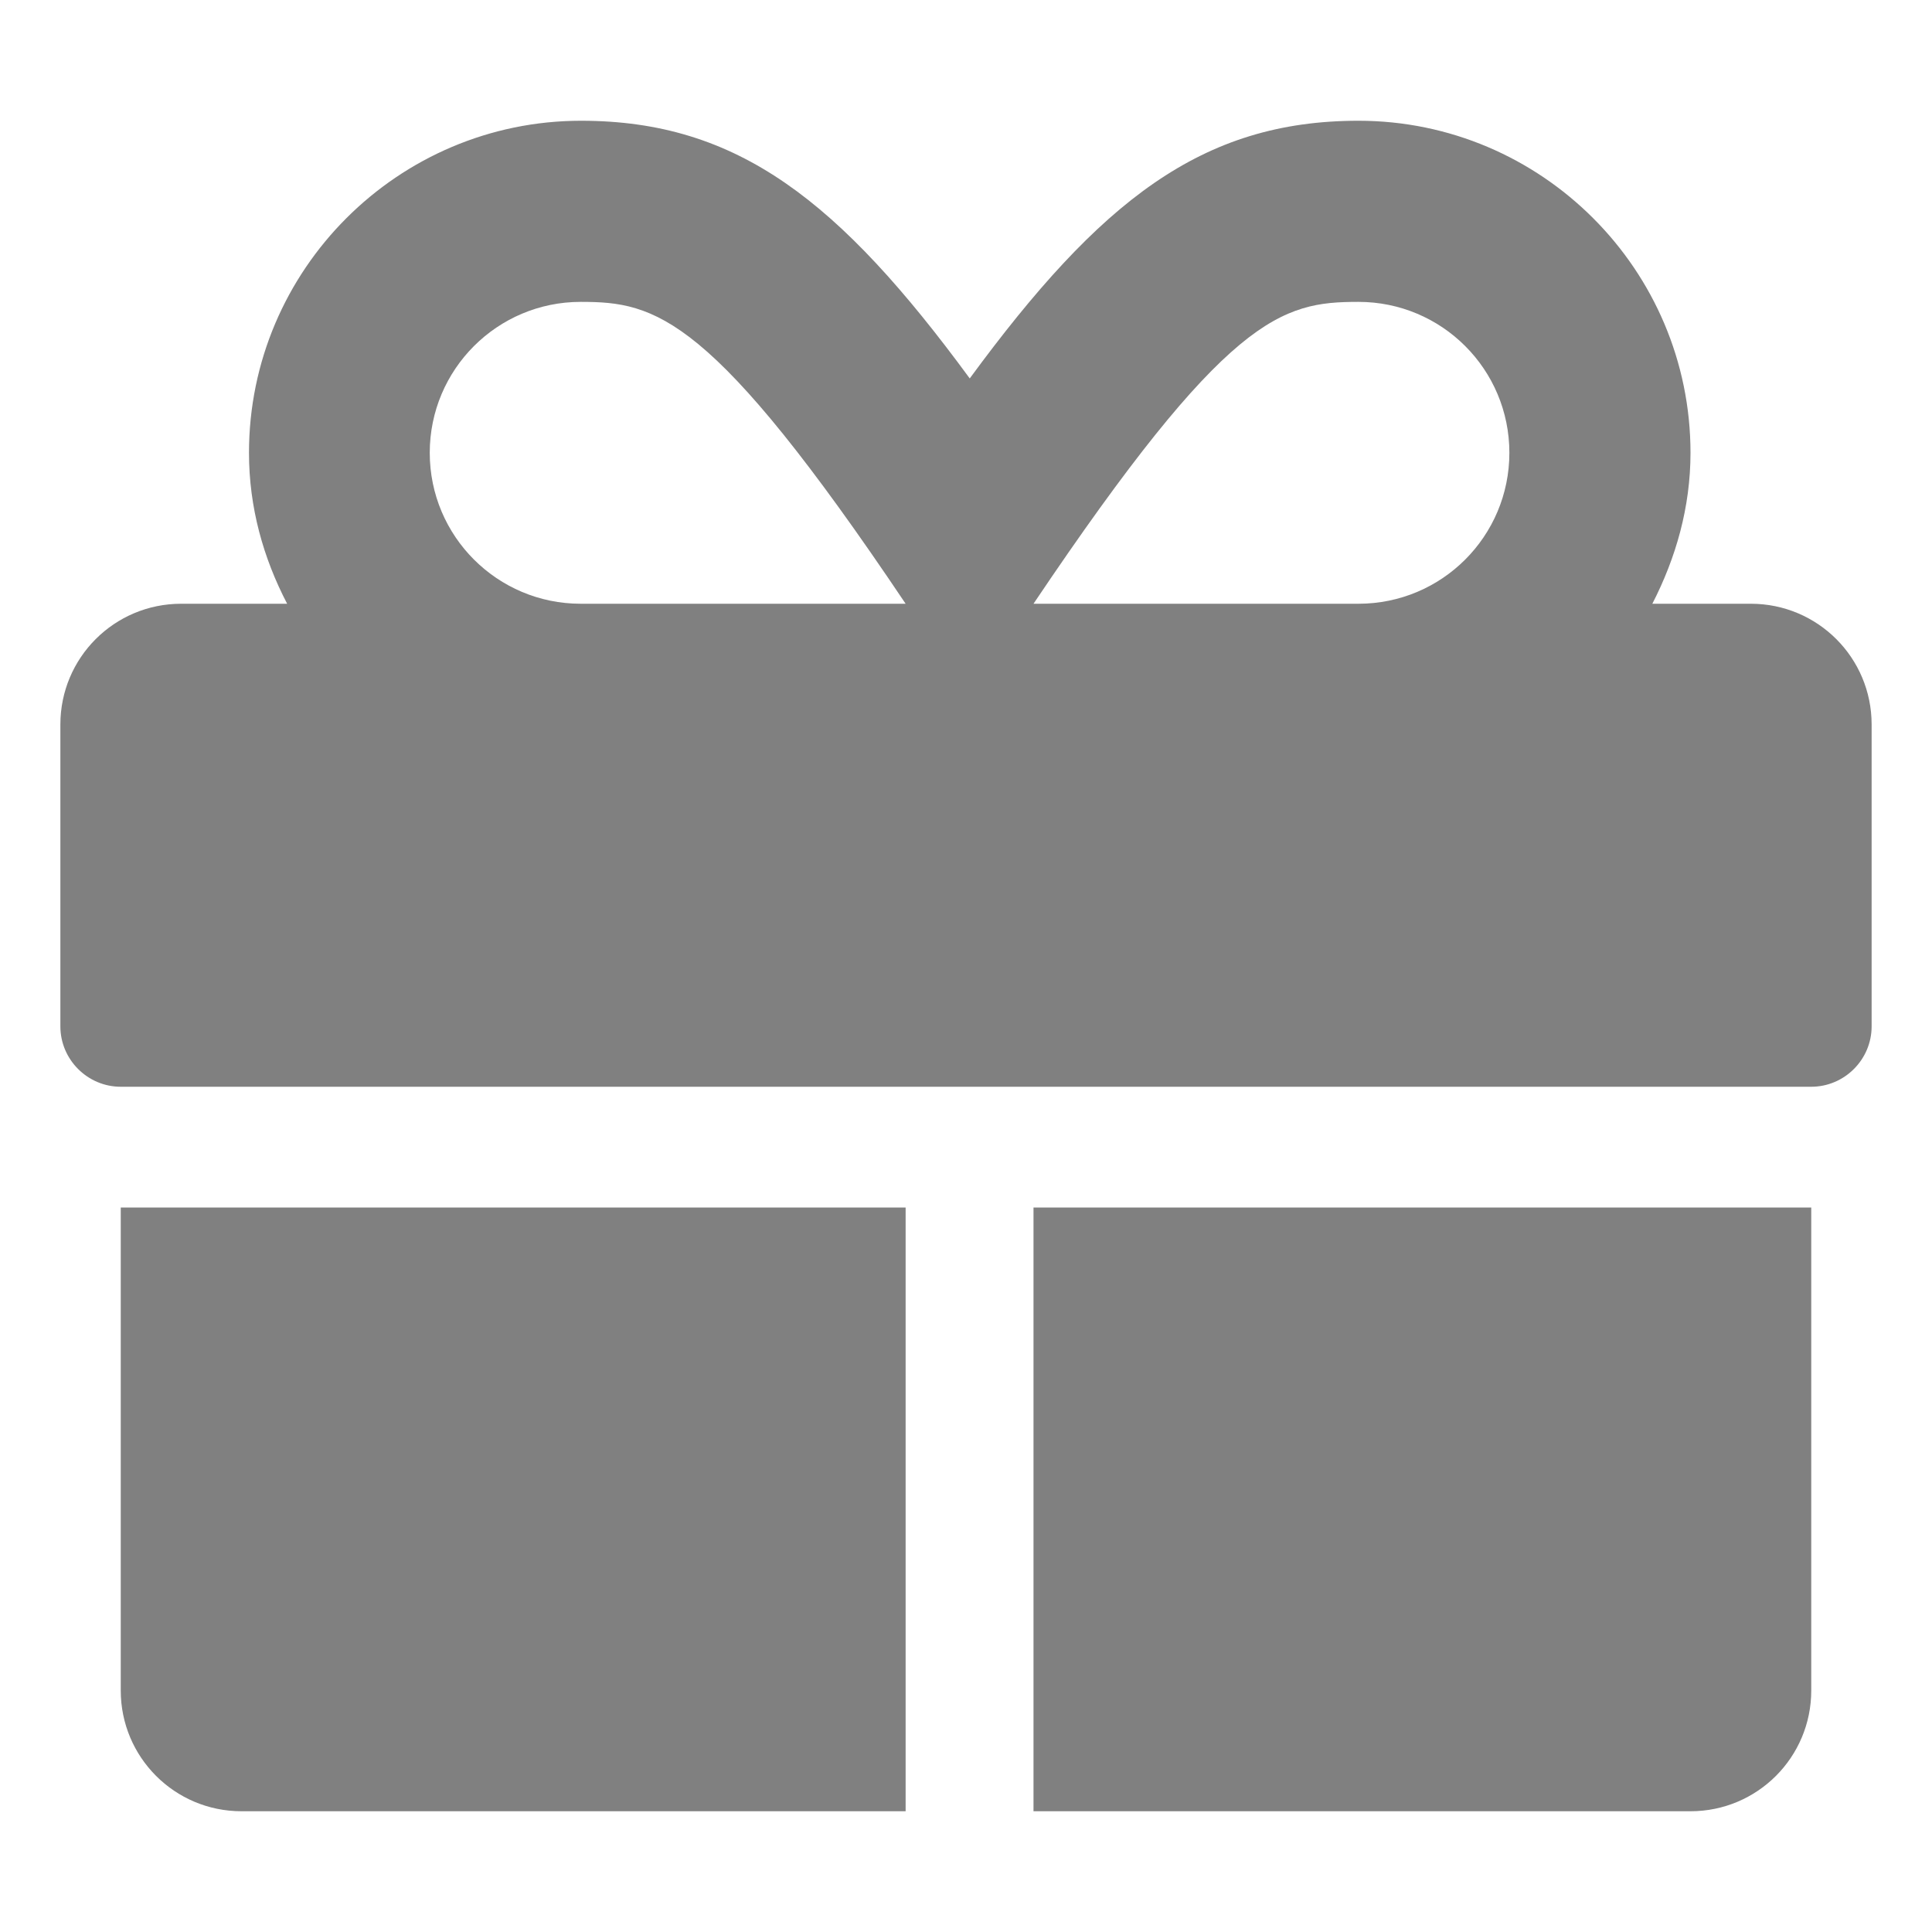
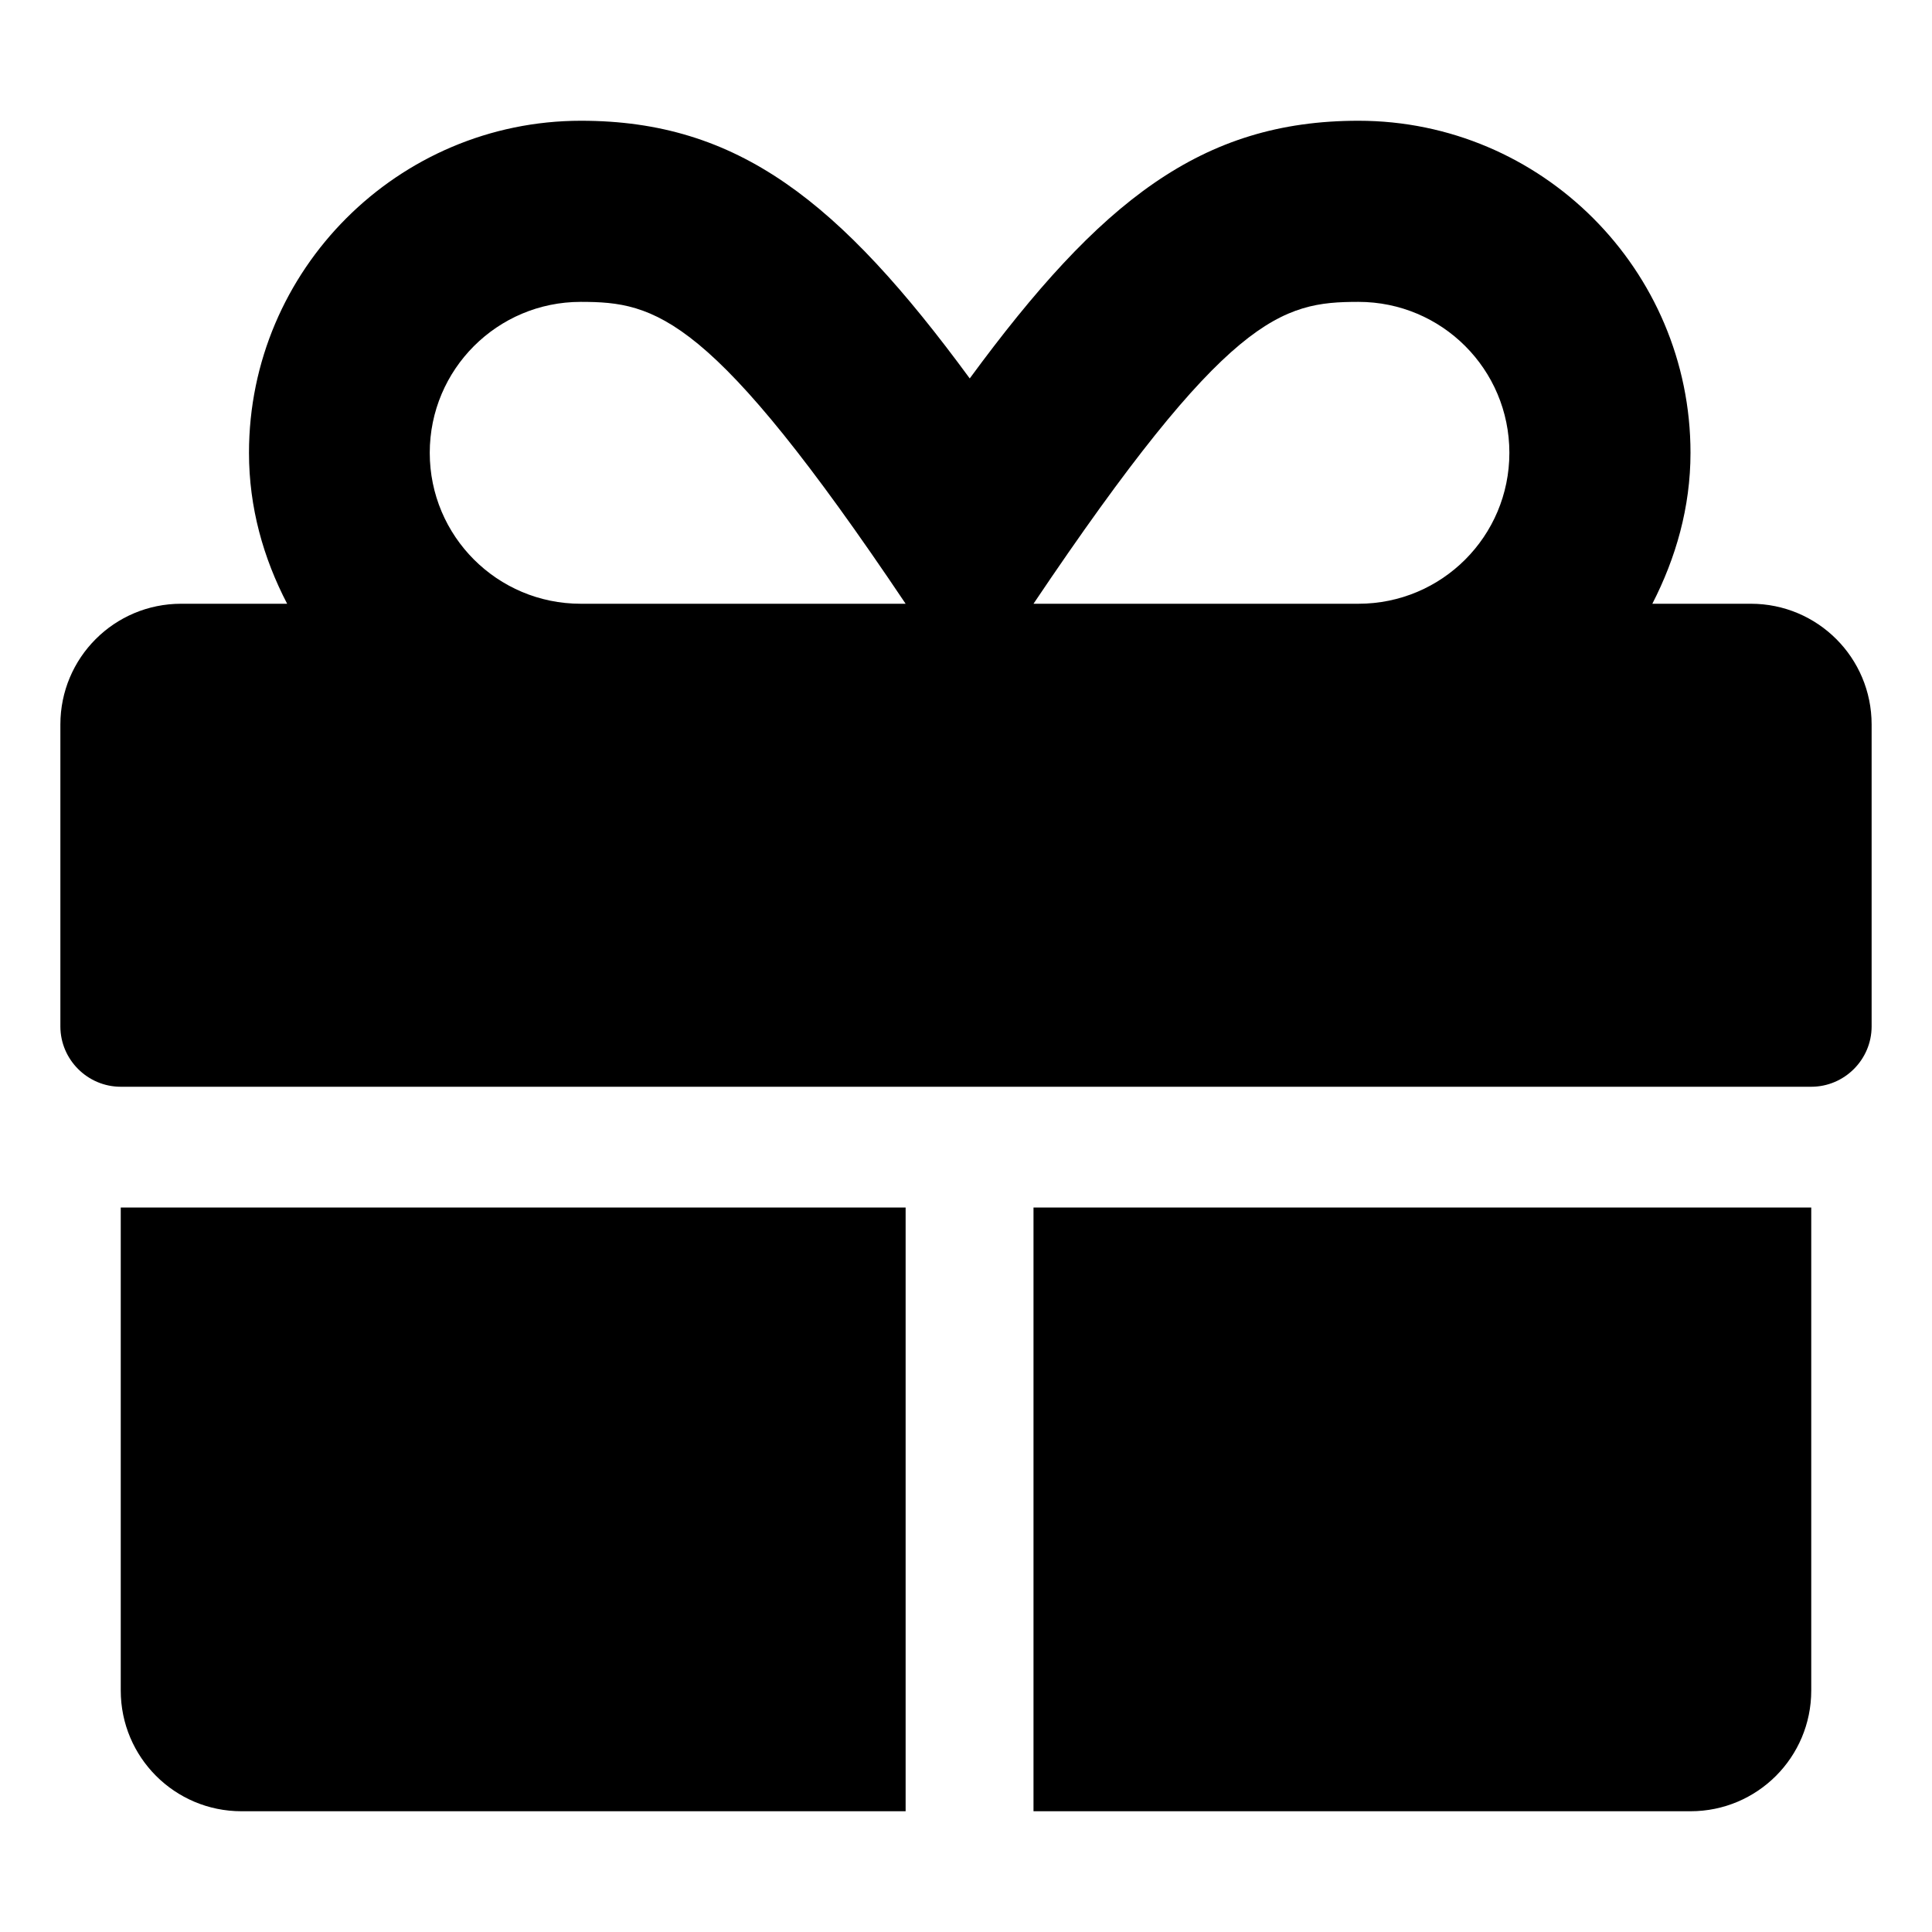
<svg xmlns="http://www.w3.org/2000/svg" width="16" height="16" viewBox="0 0 16 16" fill="none">
-   <path d="M1 14C1 14.553 1.447 15 2 15H7.5V10H1V14ZM14.5 5H13.684C13.878 4.622 14 4.203 14 3.75C14 2.234 12.766 1 11.25 1C9.95 1 9.109 1.666 8.031 3.134C6.953 1.666 6.112 1 4.812 1C3.297 1 2.062 2.234 2.062 3.75C2.062 4.203 2.181 4.622 2.378 5H1.5C0.947 5 0.5 5.447 0.5 6V8.5C0.5 8.775 0.725 9 1 9H15C15.275 9 15.5 8.775 15.5 8.5V6C15.5 5.447 15.053 5 14.5 5ZM4.809 5C4.119 5 3.559 4.441 3.559 3.75C3.559 3.059 4.119 2.5 4.809 2.5C5.431 2.5 5.891 2.603 7.5 5H4.809ZM11.25 5H8.559C10.166 2.609 10.613 2.5 11.25 2.5C11.941 2.5 12.5 3.059 12.5 3.75C12.5 4.441 11.941 5 11.25 5ZM8.559 15H14C14.553 15 15 14.553 15 14V10H8.559V15Z" fill="#808080" />
+   <path d="M1 14C1 14.553 1.447 15 2 15H7.5V10H1V14ZM14.5 5H13.684C13.878 4.622 14 4.203 14 3.75C14 2.234 12.766 1 11.25 1C9.95 1 9.109 1.666 8.031 3.134C6.953 1.666 6.112 1 4.812 1C3.297 1 2.062 2.234 2.062 3.75C2.062 4.203 2.181 4.622 2.378 5H1.5C0.947 5 0.5 5.447 0.5 6V8.5C0.5 8.775 0.725 9 1 9H15C15.275 9 15.5 8.775 15.5 8.5V6C15.5 5.447 15.053 5 14.5 5ZM4.809 5C4.119 5 3.559 4.441 3.559 3.75C3.559 3.059 4.119 2.5 4.809 2.5C5.431 2.5 5.891 2.603 7.5 5H4.809ZM11.25 5H8.559C10.166 2.609 10.613 2.5 11.25 2.5C11.941 2.5 12.5 3.059 12.5 3.75C12.5 4.441 11.941 5 11.25 5ZM8.559 15H14C14.553 15 15 14.553 15 14V10H8.559V15Z" fill="currentColor" />
</svg>
